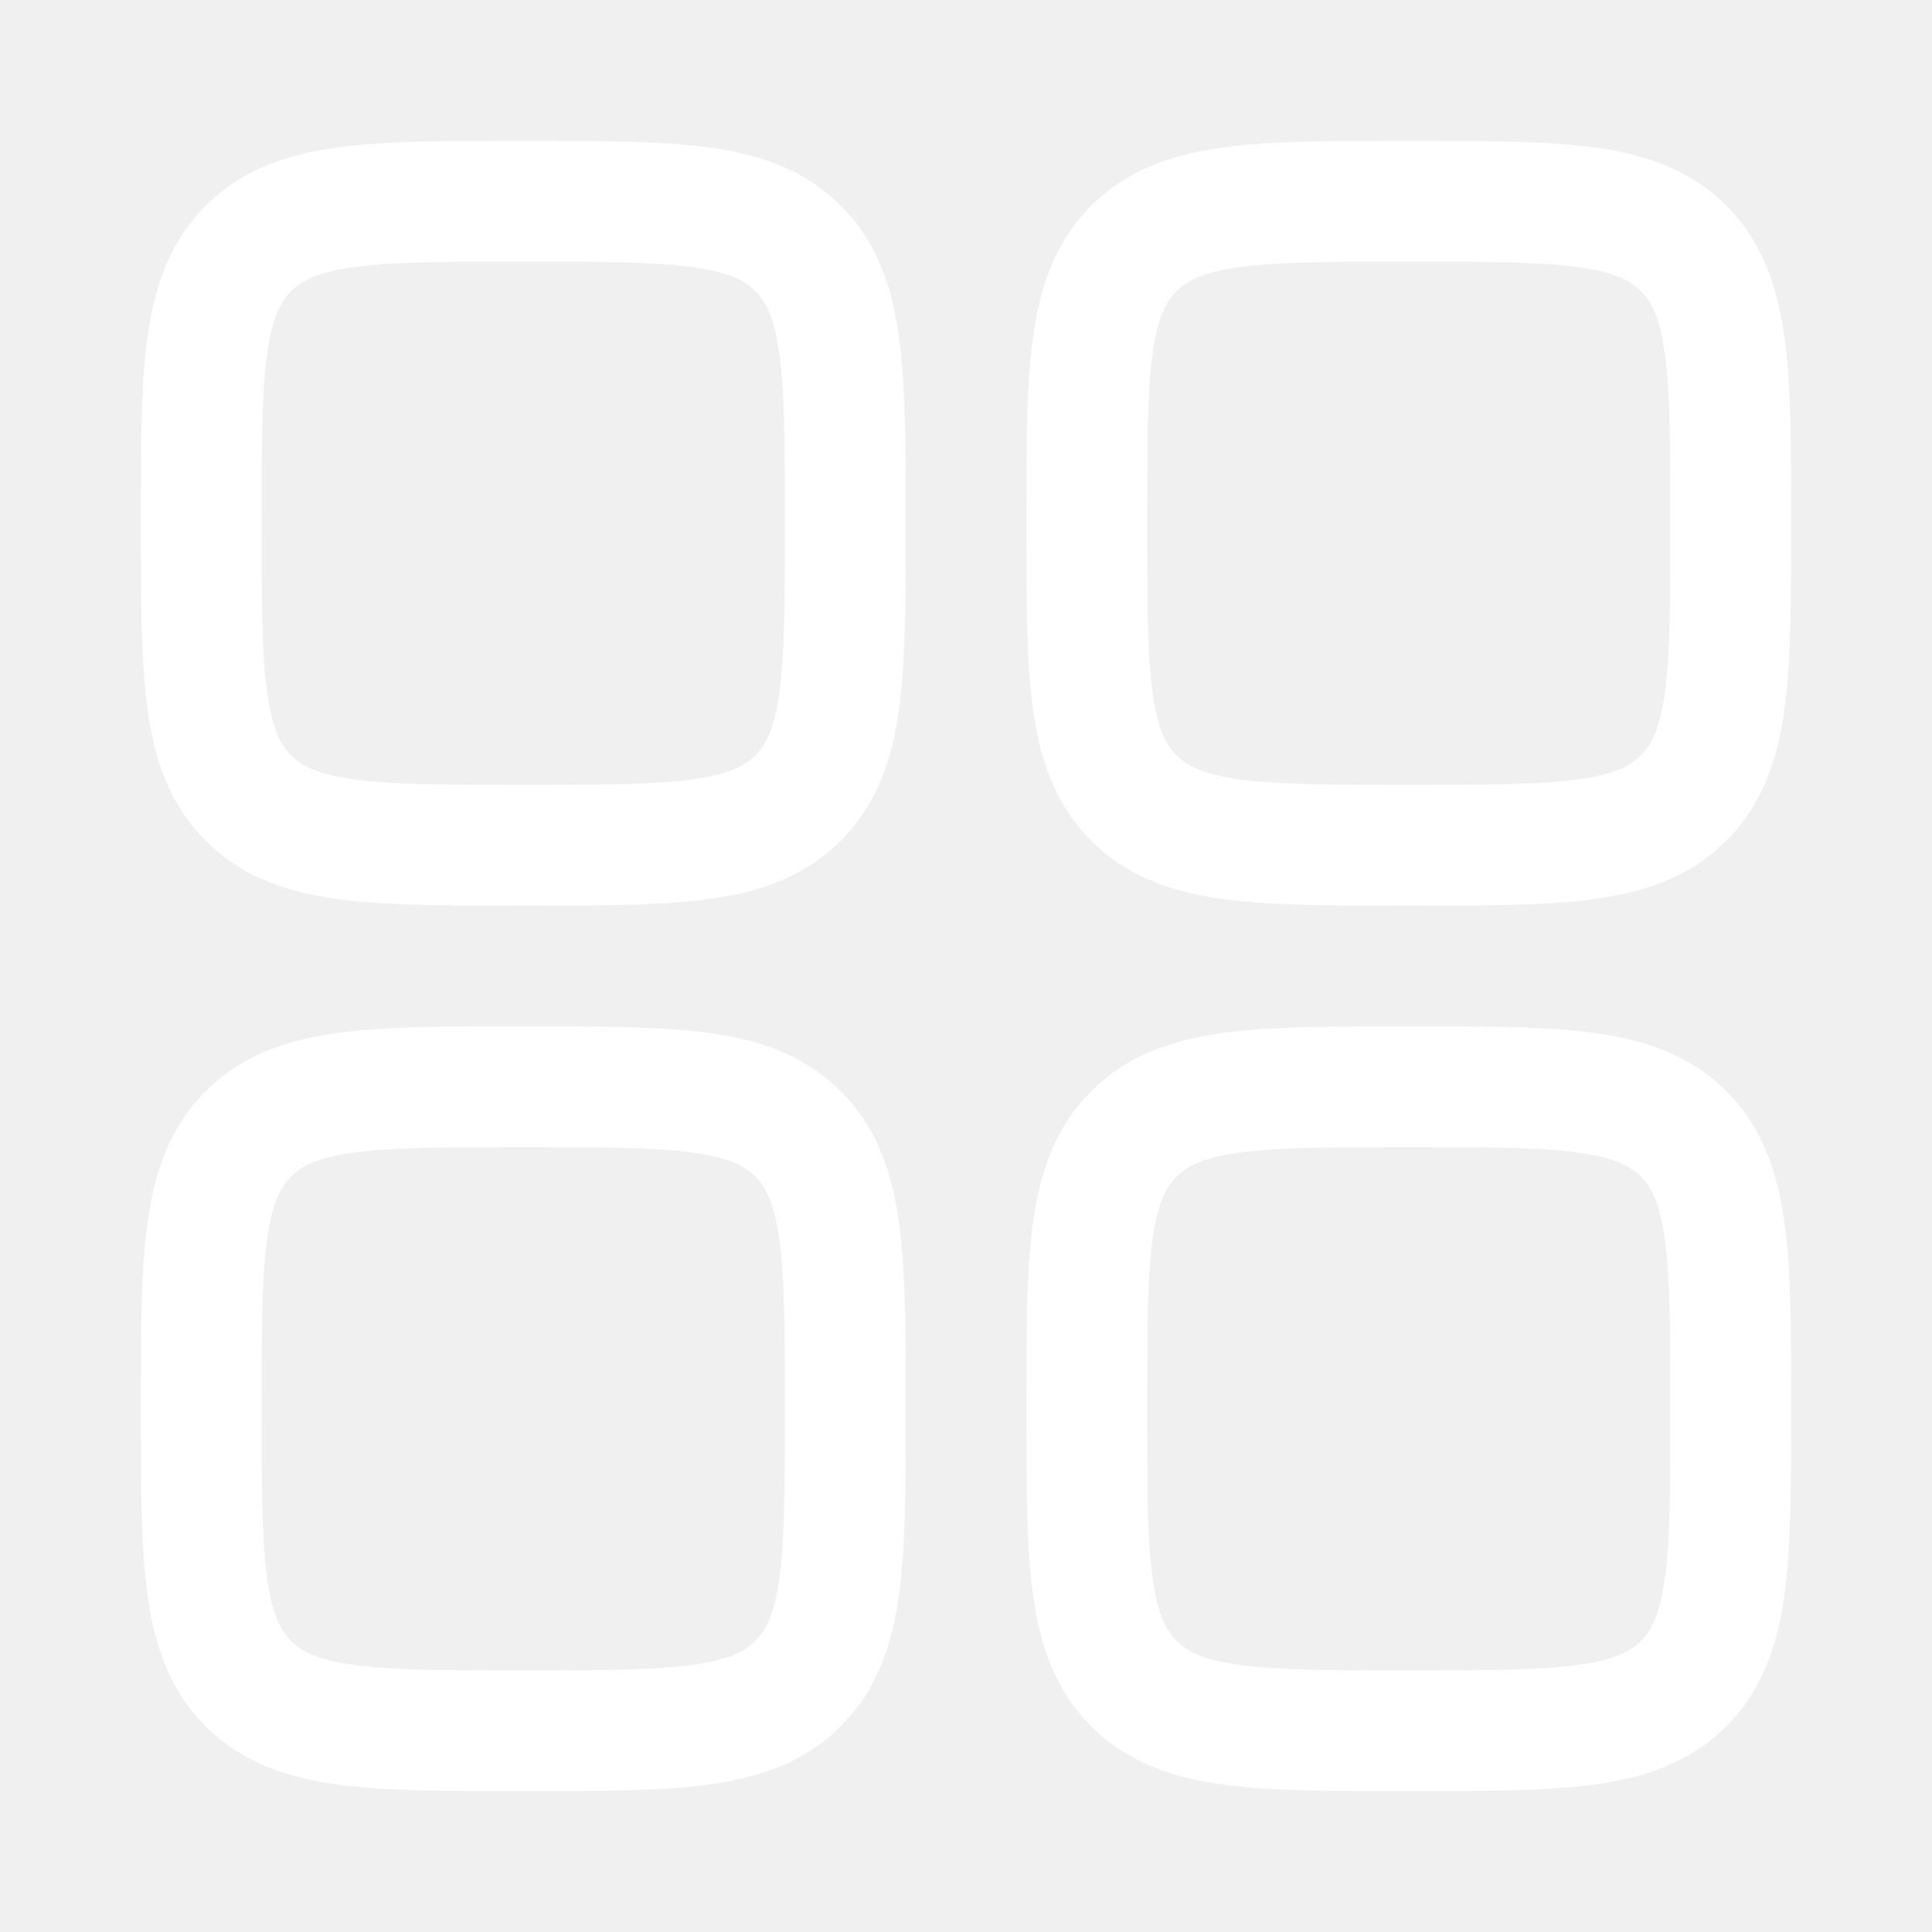
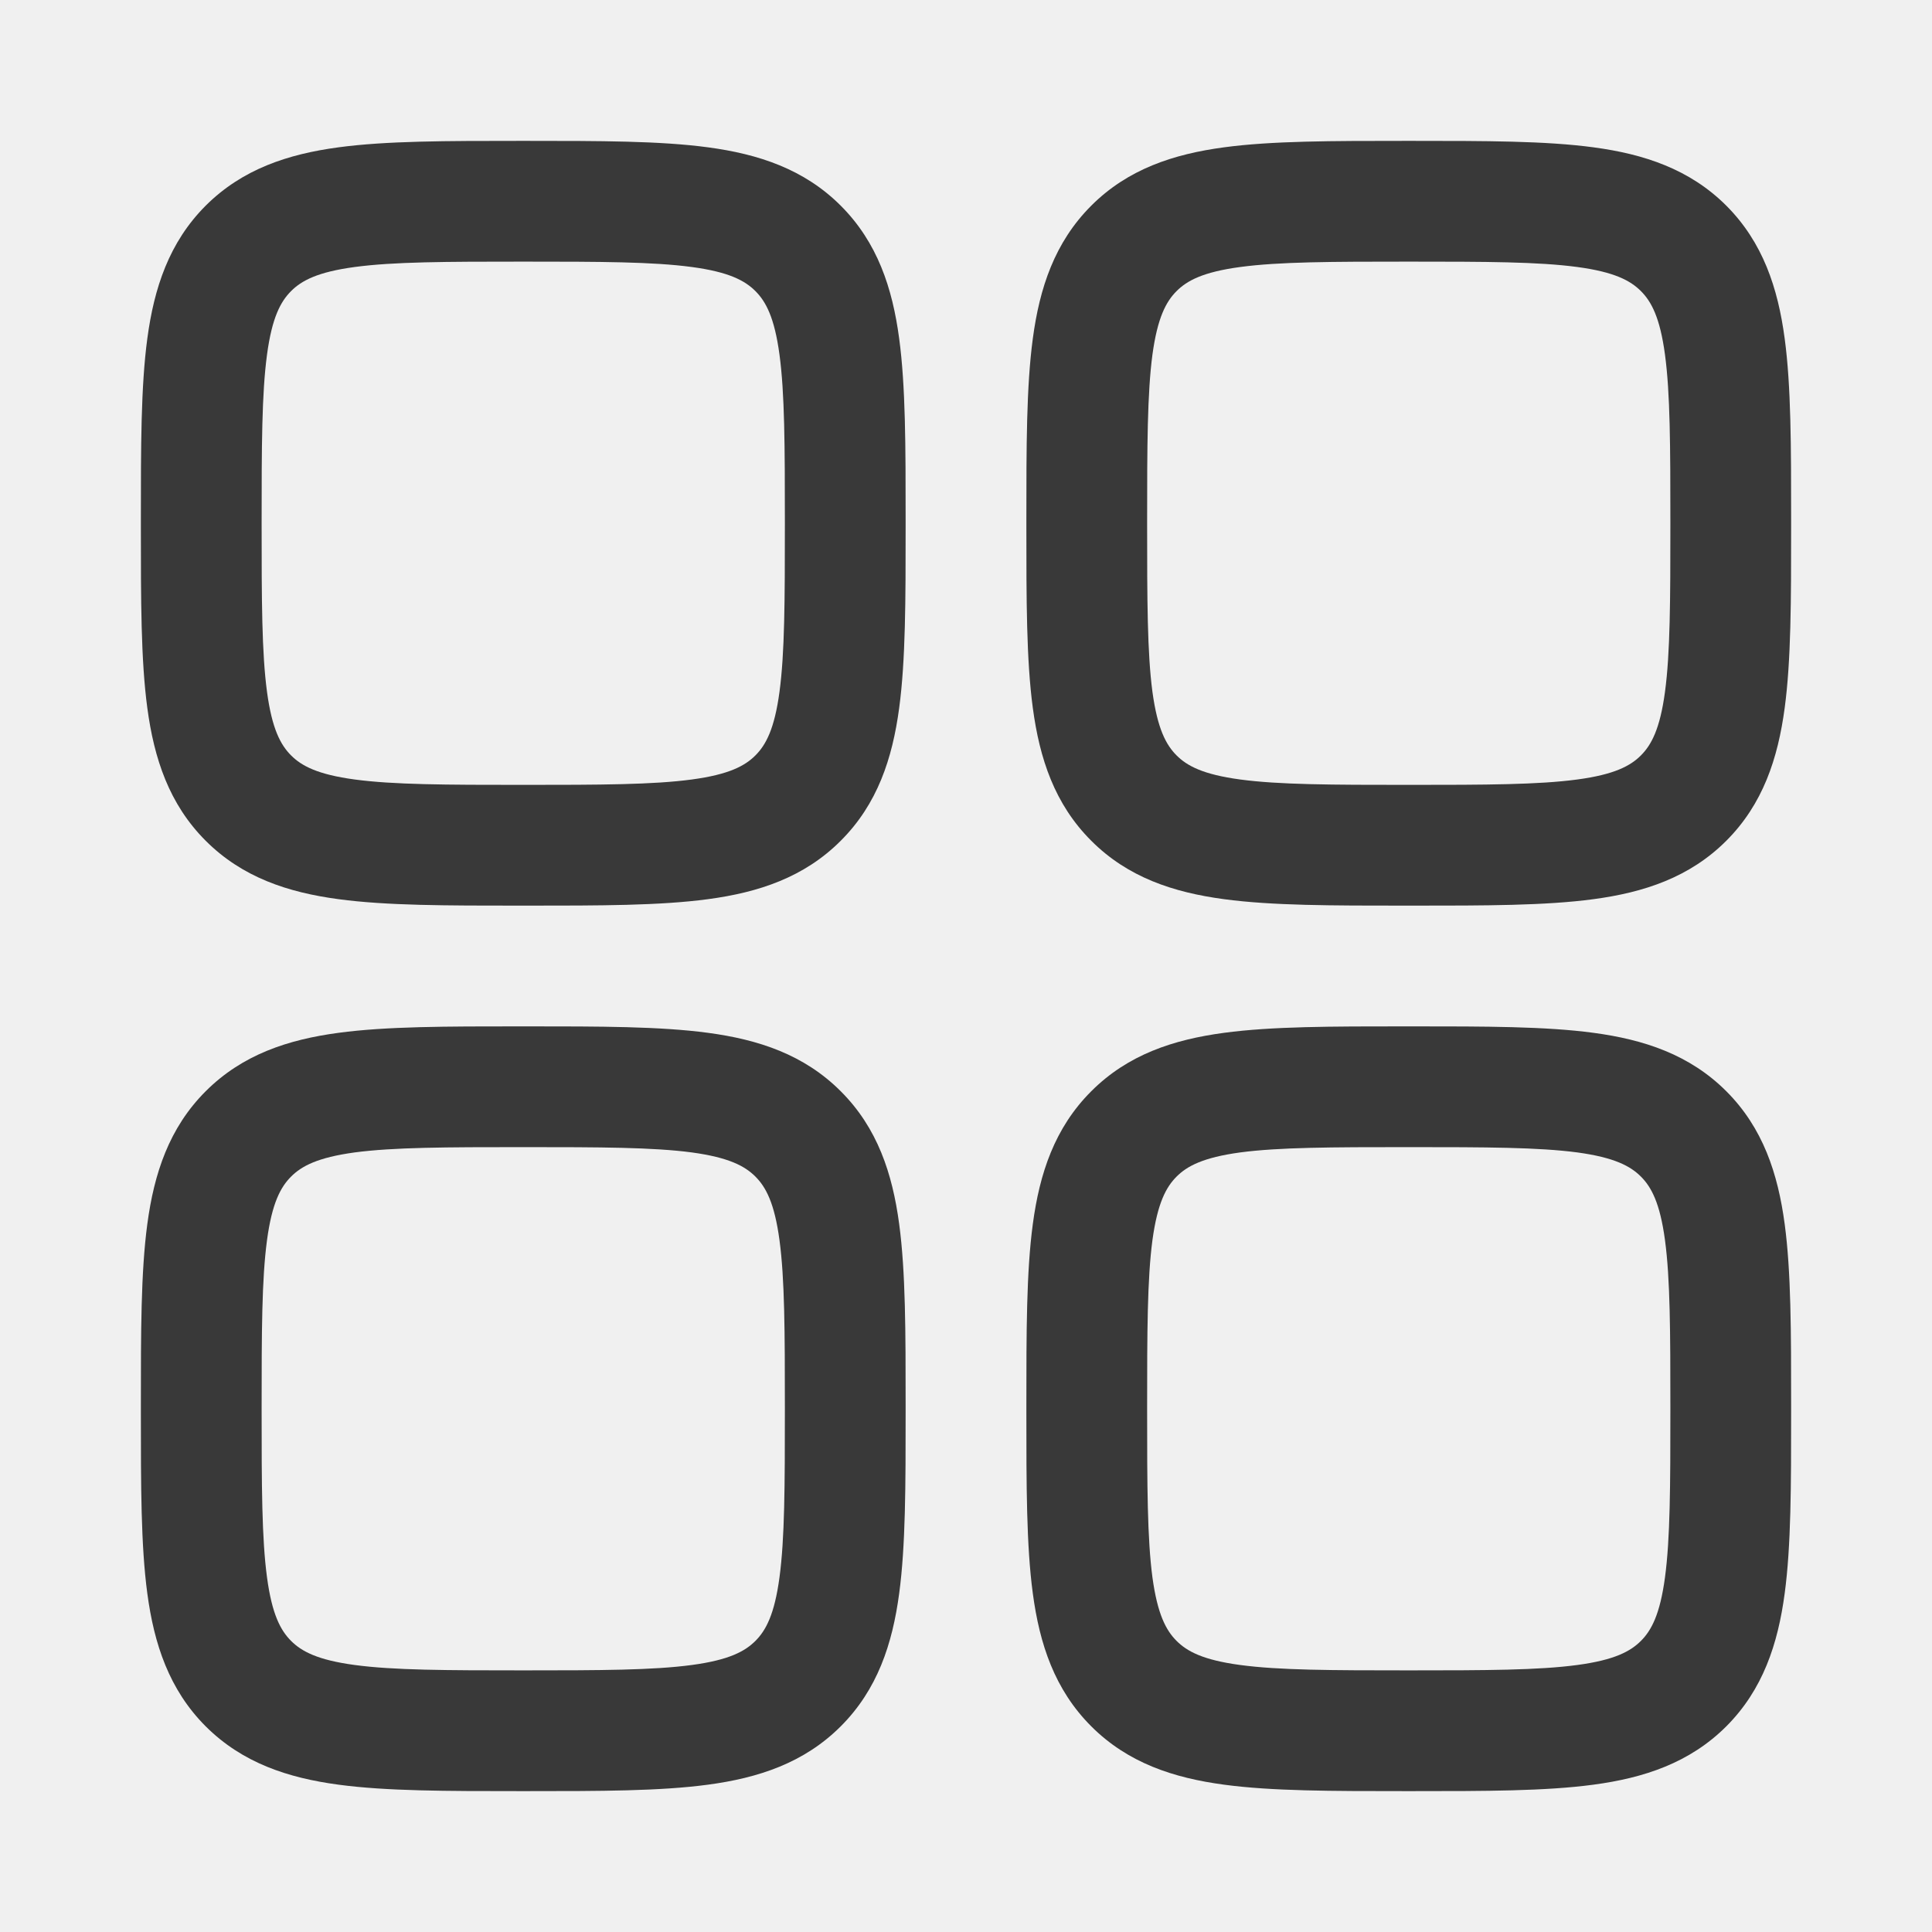
<svg xmlns="http://www.w3.org/2000/svg" width="800px" height="800px" viewBox="0 0 24 24" fill="none">
-   <path fill-rule="evenodd" clip-rule="evenodd" d="M6.448 1.75C5.55 1.75 4.8 1.75 4.206 1.83C3.578 1.914 3.011 2.1 2.555 2.555C2.1 3.011 1.914 3.578 1.83 4.206C1.75 4.8 1.75 5.55 1.75 6.448V6.552C1.75 7.45 1.75 8.2 1.83 8.794C1.914 9.422 2.1 9.989 2.555 10.444C3.011 10.9 3.578 11.086 4.206 11.17C4.8 11.25 5.55 11.25 6.448 11.25H6.552C7.45 11.25 8.2 11.25 8.794 11.17C9.422 11.086 9.989 10.9 10.444 10.444C10.9 9.989 11.086 9.422 11.17 8.794C11.25 8.2 11.25 7.45 11.25 6.552V6.448C11.25 5.55 11.25 4.8 11.17 4.206C11.086 3.578 10.9 3.011 10.444 2.555C9.989 2.1 9.422 1.914 8.794 1.83C8.2 1.75 7.45 1.75 6.552 1.75H6.448ZM3.616 3.616C3.746 3.486 3.944 3.379 4.405 3.317C4.888 3.252 5.536 3.25 6.5 3.25C7.464 3.25 8.112 3.252 8.595 3.317C9.056 3.379 9.254 3.486 9.384 3.616C9.514 3.746 9.621 3.944 9.683 4.405C9.748 4.888 9.75 5.536 9.75 6.5C9.75 7.464 9.748 8.112 9.683 8.595C9.621 9.056 9.514 9.254 9.384 9.384C9.254 9.514 9.056 9.621 8.595 9.683C8.112 9.748 7.464 9.75 6.5 9.75C5.536 9.75 4.888 9.748 4.405 9.683C3.944 9.621 3.746 9.514 3.616 9.384C3.486 9.254 3.379 9.056 3.317 8.595C3.252 8.112 3.25 7.464 3.25 6.5C3.25 5.536 3.252 4.888 3.317 4.405C3.379 3.944 3.486 3.746 3.616 3.616Z" fill="#fff" />
-   <path fill-rule="evenodd" clip-rule="evenodd" d="M17.448 12.75C16.549 12.75 15.8 12.75 15.206 12.83C14.578 12.914 14.011 13.1 13.556 13.556C13.1 14.011 12.914 14.578 12.83 15.206C12.75 15.8 12.75 16.549 12.75 17.448V17.552C12.75 18.451 12.75 19.2 12.83 19.794C12.914 20.422 13.1 20.989 13.556 21.445C14.011 21.9 14.578 22.086 15.206 22.17C15.8 22.25 16.549 22.25 17.448 22.25H17.552C18.45 22.25 19.2 22.25 19.794 22.17C20.422 22.086 20.989 21.9 21.445 21.445C21.9 20.989 22.086 20.422 22.17 19.794C22.25 19.2 22.25 18.451 22.25 17.552V17.448C22.25 16.55 22.25 15.8 22.17 15.206C22.086 14.578 21.9 14.011 21.445 13.556C20.989 13.1 20.422 12.914 19.794 12.83C19.2 12.75 18.451 12.75 17.552 12.75H17.448ZM14.616 14.616C14.746 14.486 14.944 14.379 15.405 14.316C15.888 14.252 16.536 14.25 17.5 14.25C18.464 14.25 19.112 14.252 19.595 14.316C20.056 14.379 20.254 14.486 20.384 14.616C20.514 14.746 20.621 14.944 20.683 15.405C20.748 15.888 20.75 16.536 20.75 17.5C20.75 18.464 20.748 19.112 20.683 19.595C20.621 20.056 20.514 20.254 20.384 20.384C20.254 20.514 20.056 20.621 19.595 20.683C19.112 20.748 18.464 20.75 17.5 20.75C16.536 20.75 15.888 20.748 15.405 20.683C14.944 20.621 14.746 20.514 14.616 20.384C14.486 20.254 14.379 20.056 14.316 19.595C14.252 19.112 14.25 18.464 14.25 17.5C14.25 16.536 14.252 15.888 14.316 15.405C14.379 14.944 14.486 14.746 14.616 14.616Z" fill="#fff" />
-   <path fill-rule="evenodd" clip-rule="evenodd" d="M6.448 12.75H6.552C7.45 12.75 8.2 12.75 8.794 12.83C9.422 12.914 9.989 13.1 10.444 13.556C10.9 14.011 11.086 14.578 11.17 15.206C11.25 15.8 11.25 16.549 11.25 17.448V17.552C11.25 18.451 11.25 19.2 11.17 19.794C11.086 20.422 10.9 20.989 10.444 21.445C9.989 21.9 9.422 22.086 8.794 22.17C8.2 22.25 7.451 22.25 6.552 22.25H6.448C5.55 22.25 4.8 22.25 4.206 22.17C3.578 22.086 3.011 21.9 2.555 21.445C2.1 20.989 1.914 20.422 1.83 19.794C1.75 19.2 1.75 18.451 1.75 17.552V17.448C1.75 16.549 1.75 15.8 1.83 15.206C1.914 14.578 2.1 14.011 2.555 13.556C3.011 13.1 3.578 12.914 4.206 12.83C4.8 12.75 5.55 12.75 6.448 12.75ZM4.405 14.316C3.944 14.379 3.746 14.486 3.616 14.616C3.486 14.746 3.379 14.944 3.317 15.405C3.252 15.888 3.25 16.536 3.25 17.5C3.25 18.464 3.252 19.112 3.317 19.595C3.379 20.056 3.486 20.254 3.616 20.384C3.746 20.514 3.944 20.621 4.405 20.683C4.888 20.748 5.536 20.75 6.5 20.75C7.464 20.75 8.112 20.748 8.595 20.683C9.056 20.621 9.254 20.514 9.384 20.384C9.514 20.254 9.621 20.056 9.683 19.595C9.748 19.112 9.75 18.464 9.75 17.5C9.75 16.536 9.748 15.888 9.683 15.405C9.621 14.944 9.514 14.746 9.384 14.616C9.254 14.486 9.056 14.379 8.595 14.316C8.112 14.252 7.464 14.25 6.5 14.25C5.536 14.25 4.888 14.252 4.405 14.316Z" fill="#fff" />
-   <path fill-rule="evenodd" clip-rule="evenodd" d="M17.448 1.75C16.549 1.75 15.8 1.75 15.206 1.83C14.578 1.914 14.011 2.1 13.556 2.555C13.1 3.011 12.914 3.578 12.83 4.206C12.75 4.8 12.75 5.55 12.75 6.448V6.552C12.75 7.45 12.75 8.2 12.83 8.794C12.914 9.422 13.1 9.989 13.556 10.444C14.011 10.9 14.578 11.086 15.206 11.17C15.8 11.25 16.549 11.25 17.448 11.25H17.552C18.451 11.25 19.2 11.25 19.794 11.17C20.422 11.086 20.989 10.9 21.445 10.444C21.9 9.989 22.086 9.422 22.17 8.794C22.25 8.2 22.25 7.45 22.25 6.552V6.448C22.25 5.55 22.25 4.8 22.17 4.206C22.086 3.578 21.9 3.011 21.445 2.555C20.989 2.1 20.422 1.914 19.794 1.83C19.2 1.75 18.451 1.75 17.552 1.75H17.448ZM14.616 3.616C14.746 3.486 14.944 3.379 15.405 3.317C15.888 3.252 16.536 3.25 17.5 3.25C18.464 3.25 19.112 3.252 19.595 3.317C20.056 3.379 20.254 3.486 20.384 3.616C20.514 3.746 20.621 3.944 20.683 4.405C20.748 4.888 20.75 5.536 20.75 6.5C20.75 7.464 20.748 8.112 20.683 8.595C20.621 9.056 20.514 9.254 20.384 9.384C20.254 9.514 20.056 9.621 19.595 9.683C19.112 9.748 18.464 9.75 17.5 9.75C16.536 9.75 15.888 9.748 15.405 9.683C14.944 9.621 14.746 9.514 14.616 9.384C14.486 9.254 14.379 9.056 14.316 8.595C14.252 8.112 14.25 7.464 14.25 6.5C14.25 5.536 14.252 4.888 14.316 4.405C14.379 3.944 14.486 3.746 14.616 3.616Z" fill="#fff" />
+   <path fill-rule="evenodd" clip-rule="evenodd" d="M6.448 1.75C5.55 1.75 4.8 1.75 4.206 1.83C3.578 1.914 3.011 2.1 2.555 2.555C2.1 3.011 1.914 3.578 1.83 4.206C1.75 4.8 1.75 5.55 1.75 6.448V6.552C1.75 7.45 1.75 8.2 1.83 8.794C1.914 9.422 2.1 9.989 2.555 10.444C3.011 10.9 3.578 11.086 4.206 11.17C4.8 11.25 5.55 11.25 6.448 11.25H6.552C7.45 11.25 8.2 11.25 8.794 11.17C9.422 11.086 9.989 10.9 10.444 10.444C10.9 9.989 11.086 9.422 11.17 8.794C11.25 8.2 11.25 7.45 11.25 6.552V6.448C11.25 5.55 11.25 4.8 11.17 4.206C11.086 3.578 10.9 3.011 10.444 2.555C9.989 2.1 9.422 1.914 8.794 1.83C8.2 1.75 7.45 1.75 6.552 1.75H6.448ZM3.616 3.616C3.746 3.486 3.944 3.379 4.405 3.317C4.888 3.252 5.536 3.25 6.5 3.25C7.464 3.25 8.112 3.252 8.595 3.317C9.056 3.379 9.254 3.486 9.384 3.616C9.514 3.746 9.621 3.944 9.683 4.405C9.748 4.888 9.75 5.536 9.75 6.5C9.75 7.464 9.748 8.112 9.683 8.595C9.621 9.056 9.514 9.254 9.384 9.384C9.254 9.514 9.056 9.621 8.595 9.683C8.112 9.748 7.464 9.75 6.5 9.75C5.536 9.75 4.888 9.748 4.405 9.683C3.944 9.621 3.746 9.514 3.616 9.384C3.486 9.254 3.379 9.056 3.317 8.595C3.252 8.112 3.25 7.464 3.25 6.5C3.25 5.536 3.252 4.888 3.317 4.405C3.379 3.944 3.486 3.746 3.616 3.616Z" fill="#393939" />
+   <path fill-rule="evenodd" clip-rule="evenodd" d="M17.448 12.75C16.549 12.75 15.8 12.75 15.206 12.83C14.578 12.914 14.011 13.1 13.556 13.556C13.1 14.011 12.914 14.578 12.83 15.206C12.75 15.8 12.75 16.549 12.75 17.448V17.552C12.75 18.451 12.75 19.2 12.83 19.794C12.914 20.422 13.1 20.989 13.556 21.445C14.011 21.9 14.578 22.086 15.206 22.17C15.8 22.25 16.549 22.25 17.448 22.25H17.552C18.45 22.25 19.2 22.25 19.794 22.17C20.422 22.086 20.989 21.9 21.445 21.445C21.9 20.989 22.086 20.422 22.17 19.794C22.25 19.2 22.25 18.451 22.25 17.552V17.448C22.25 16.55 22.25 15.8 22.17 15.206C22.086 14.578 21.9 14.011 21.445 13.556C20.989 13.1 20.422 12.914 19.794 12.83C19.2 12.75 18.451 12.75 17.552 12.75H17.448ZM14.616 14.616C14.746 14.486 14.944 14.379 15.405 14.316C15.888 14.252 16.536 14.25 17.5 14.25C18.464 14.25 19.112 14.252 19.595 14.316C20.056 14.379 20.254 14.486 20.384 14.616C20.514 14.746 20.621 14.944 20.683 15.405C20.748 15.888 20.75 16.536 20.75 17.5C20.75 18.464 20.748 19.112 20.683 19.595C20.621 20.056 20.514 20.254 20.384 20.384C20.254 20.514 20.056 20.621 19.595 20.683C19.112 20.748 18.464 20.75 17.5 20.75C16.536 20.75 15.888 20.748 15.405 20.683C14.944 20.621 14.746 20.514 14.616 20.384C14.486 20.254 14.379 20.056 14.316 19.595C14.252 19.112 14.25 18.464 14.25 17.5C14.25 16.536 14.252 15.888 14.316 15.405C14.379 14.944 14.486 14.746 14.616 14.616Z" fill="#393939" />
+   <path fill-rule="evenodd" clip-rule="evenodd" d="M6.448 12.75H6.552C7.45 12.75 8.2 12.75 8.794 12.83C9.422 12.914 9.989 13.1 10.444 13.556C10.9 14.011 11.086 14.578 11.17 15.206C11.25 15.8 11.25 16.549 11.25 17.448V17.552C11.25 18.451 11.25 19.2 11.17 19.794C11.086 20.422 10.9 20.989 10.444 21.445C9.989 21.9 9.422 22.086 8.794 22.17C8.2 22.25 7.451 22.25 6.552 22.25H6.448C5.55 22.25 4.8 22.25 4.206 22.17C3.578 22.086 3.011 21.9 2.555 21.445C2.1 20.989 1.914 20.422 1.83 19.794C1.75 19.2 1.75 18.451 1.75 17.552V17.448C1.75 16.549 1.75 15.8 1.83 15.206C1.914 14.578 2.1 14.011 2.555 13.556C3.011 13.1 3.578 12.914 4.206 12.83C4.8 12.75 5.55 12.75 6.448 12.75ZM4.405 14.316C3.944 14.379 3.746 14.486 3.616 14.616C3.486 14.746 3.379 14.944 3.317 15.405C3.252 15.888 3.25 16.536 3.25 17.5C3.25 18.464 3.252 19.112 3.317 19.595C3.379 20.056 3.486 20.254 3.616 20.384C3.746 20.514 3.944 20.621 4.405 20.683C4.888 20.748 5.536 20.75 6.5 20.75C7.464 20.75 8.112 20.748 8.595 20.683C9.056 20.621 9.254 20.514 9.384 20.384C9.514 20.254 9.621 20.056 9.683 19.595C9.748 19.112 9.75 18.464 9.75 17.5C9.75 16.536 9.748 15.888 9.683 15.405C9.621 14.944 9.514 14.746 9.384 14.616C9.254 14.486 9.056 14.379 8.595 14.316C8.112 14.252 7.464 14.25 6.5 14.25C5.536 14.25 4.888 14.252 4.405 14.316Z" fill="#393939" />
+   <path fill-rule="evenodd" clip-rule="evenodd" d="M17.448 1.75C16.549 1.75 15.8 1.75 15.206 1.83C14.578 1.914 14.011 2.1 13.556 2.555C13.1 3.011 12.914 3.578 12.83 4.206C12.75 4.8 12.75 5.55 12.75 6.448V6.552C12.75 7.45 12.75 8.2 12.83 8.794C12.914 9.422 13.1 9.989 13.556 10.444C14.011 10.9 14.578 11.086 15.206 11.17C15.8 11.25 16.549 11.25 17.448 11.25H17.552C18.451 11.25 19.2 11.25 19.794 11.17C20.422 11.086 20.989 10.9 21.445 10.444C21.9 9.989 22.086 9.422 22.17 8.794C22.25 8.2 22.25 7.45 22.25 6.552V6.448C22.25 5.55 22.25 4.8 22.17 4.206C22.086 3.578 21.9 3.011 21.445 2.555C20.989 2.1 20.422 1.914 19.794 1.83C19.2 1.75 18.451 1.75 17.552 1.75H17.448ZM14.616 3.616C14.746 3.486 14.944 3.379 15.405 3.317C15.888 3.252 16.536 3.25 17.5 3.25C18.464 3.25 19.112 3.252 19.595 3.317C20.056 3.379 20.254 3.486 20.384 3.616C20.514 3.746 20.621 3.944 20.683 4.405C20.748 4.888 20.75 5.536 20.75 6.5C20.75 7.464 20.748 8.112 20.683 8.595C20.621 9.056 20.514 9.254 20.384 9.384C20.254 9.514 20.056 9.621 19.595 9.683C19.112 9.748 18.464 9.75 17.5 9.75C16.536 9.75 15.888 9.748 15.405 9.683C14.944 9.621 14.746 9.514 14.616 9.384C14.486 9.254 14.379 9.056 14.316 8.595C14.252 8.112 14.25 7.464 14.25 6.5C14.25 5.536 14.252 4.888 14.316 4.405C14.379 3.944 14.486 3.746 14.616 3.616Z" fill="#393939" />
</svg>
